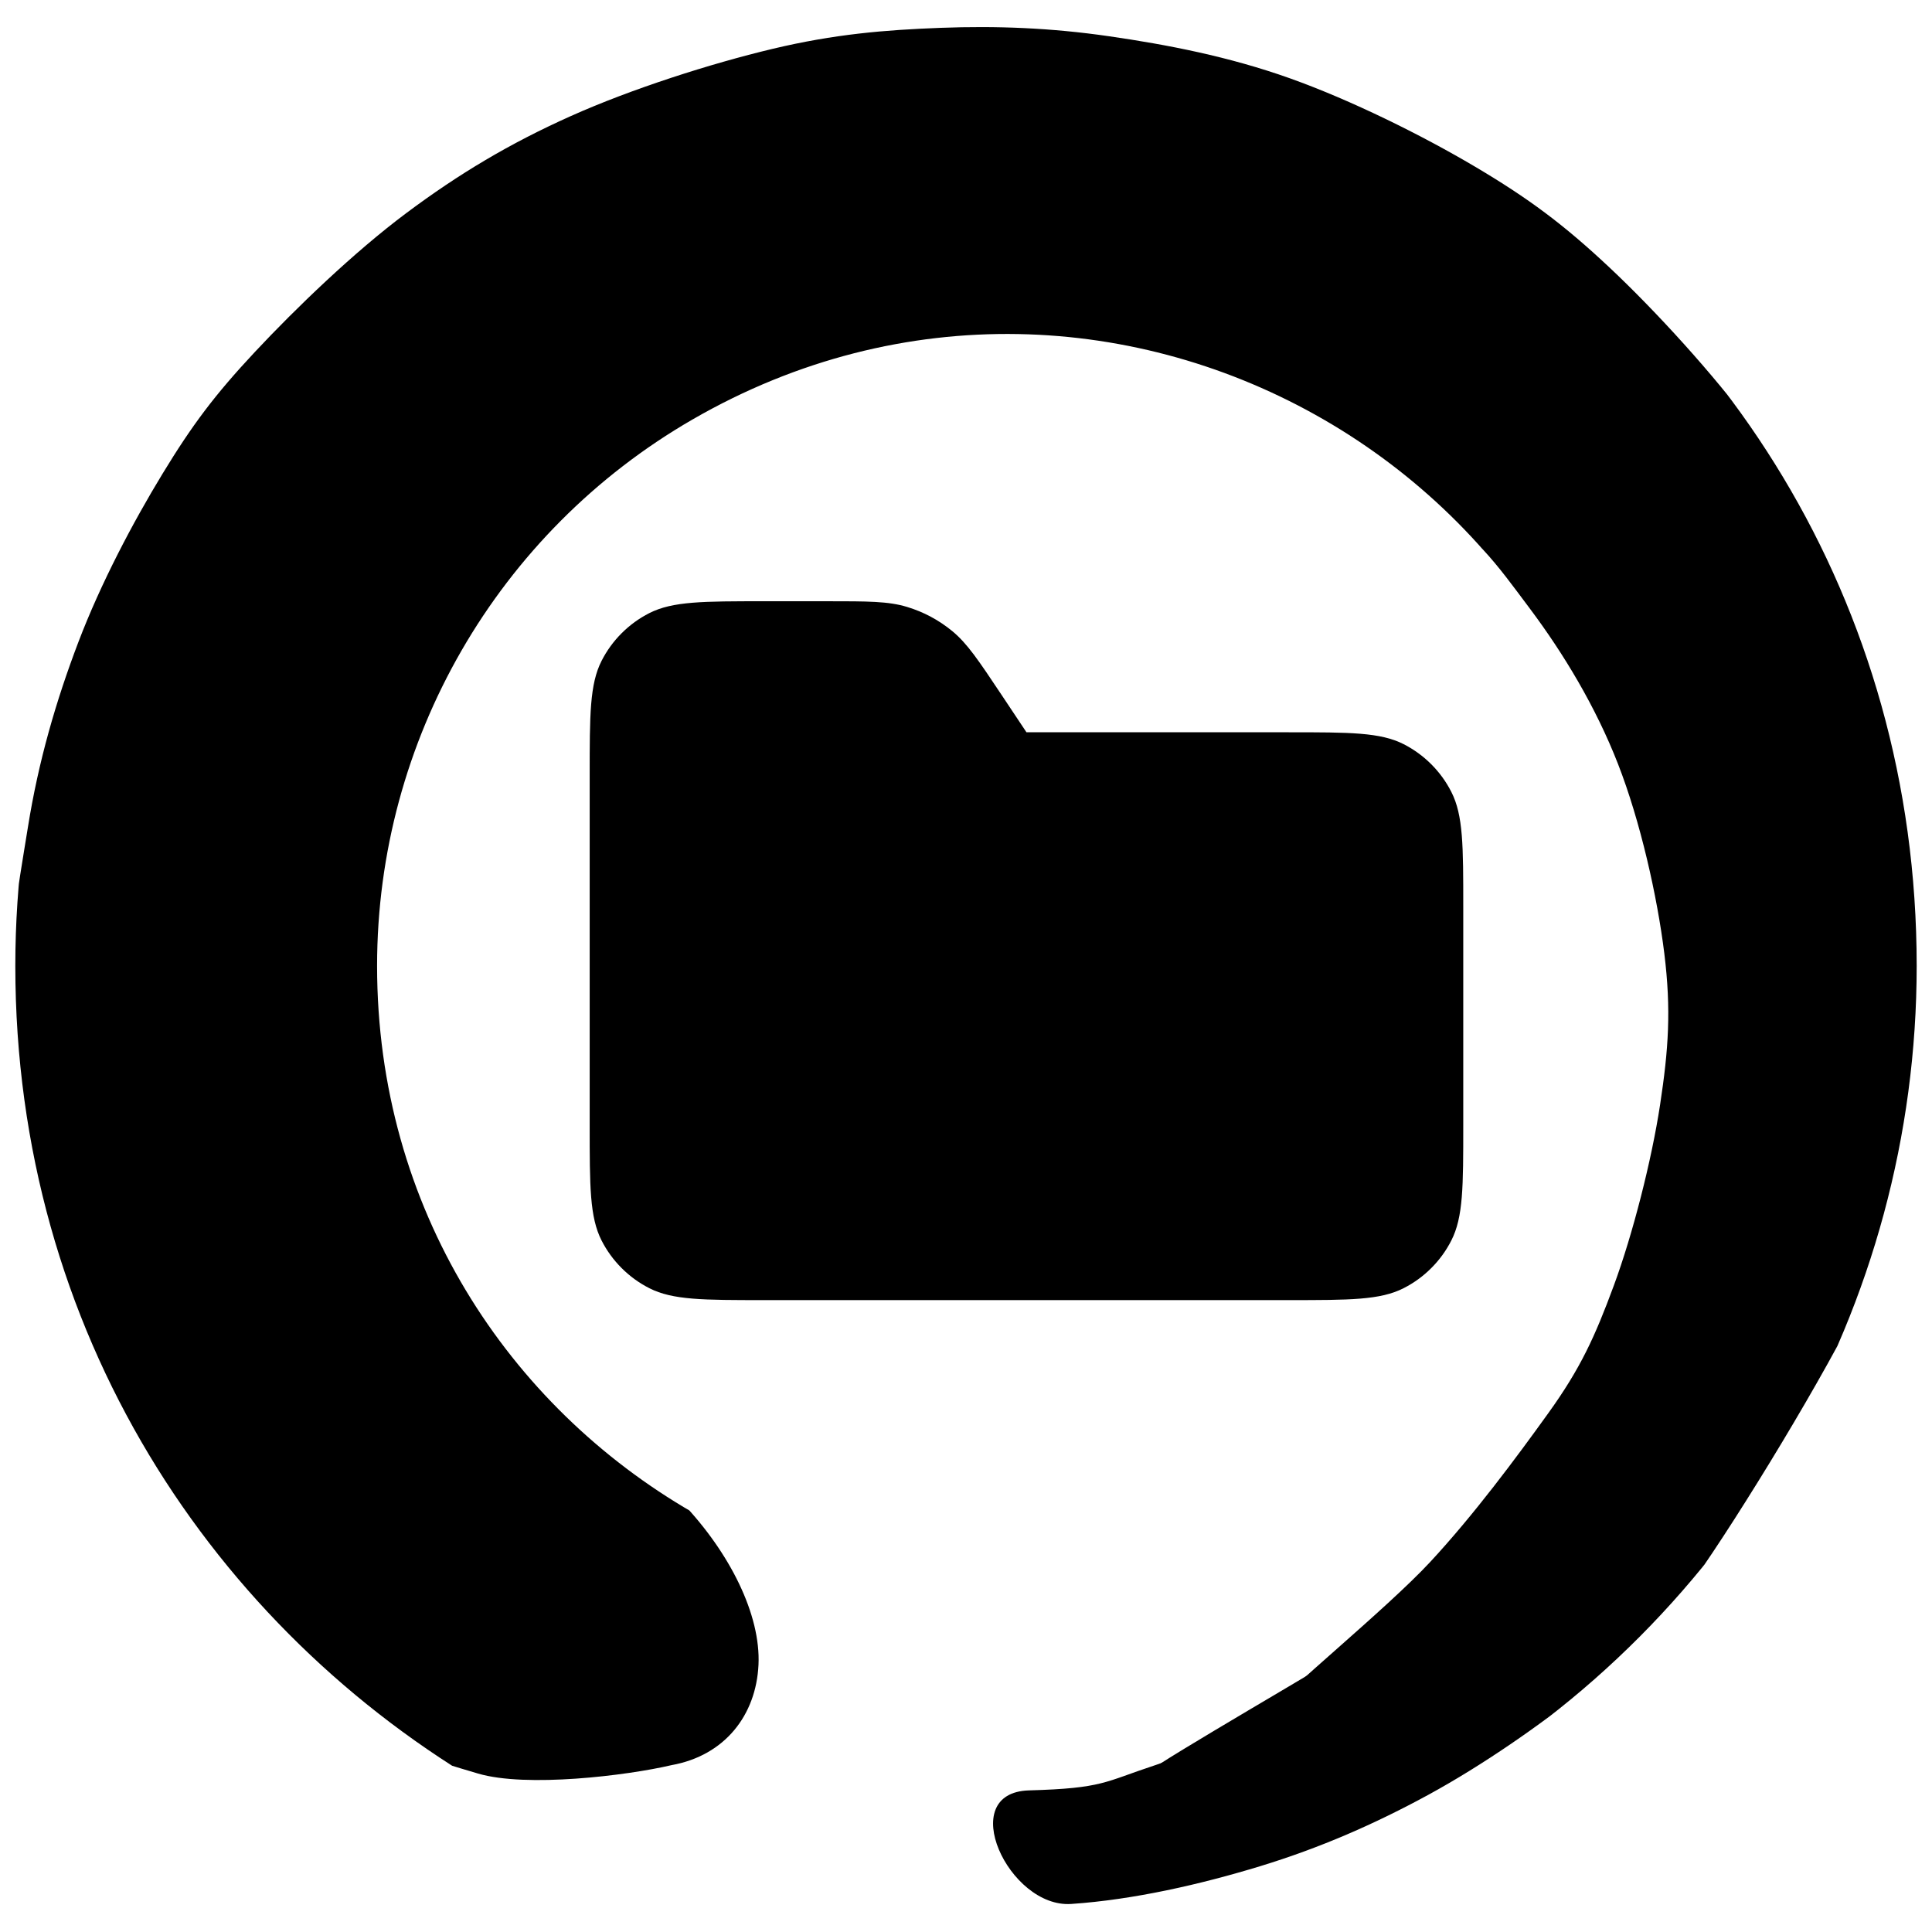
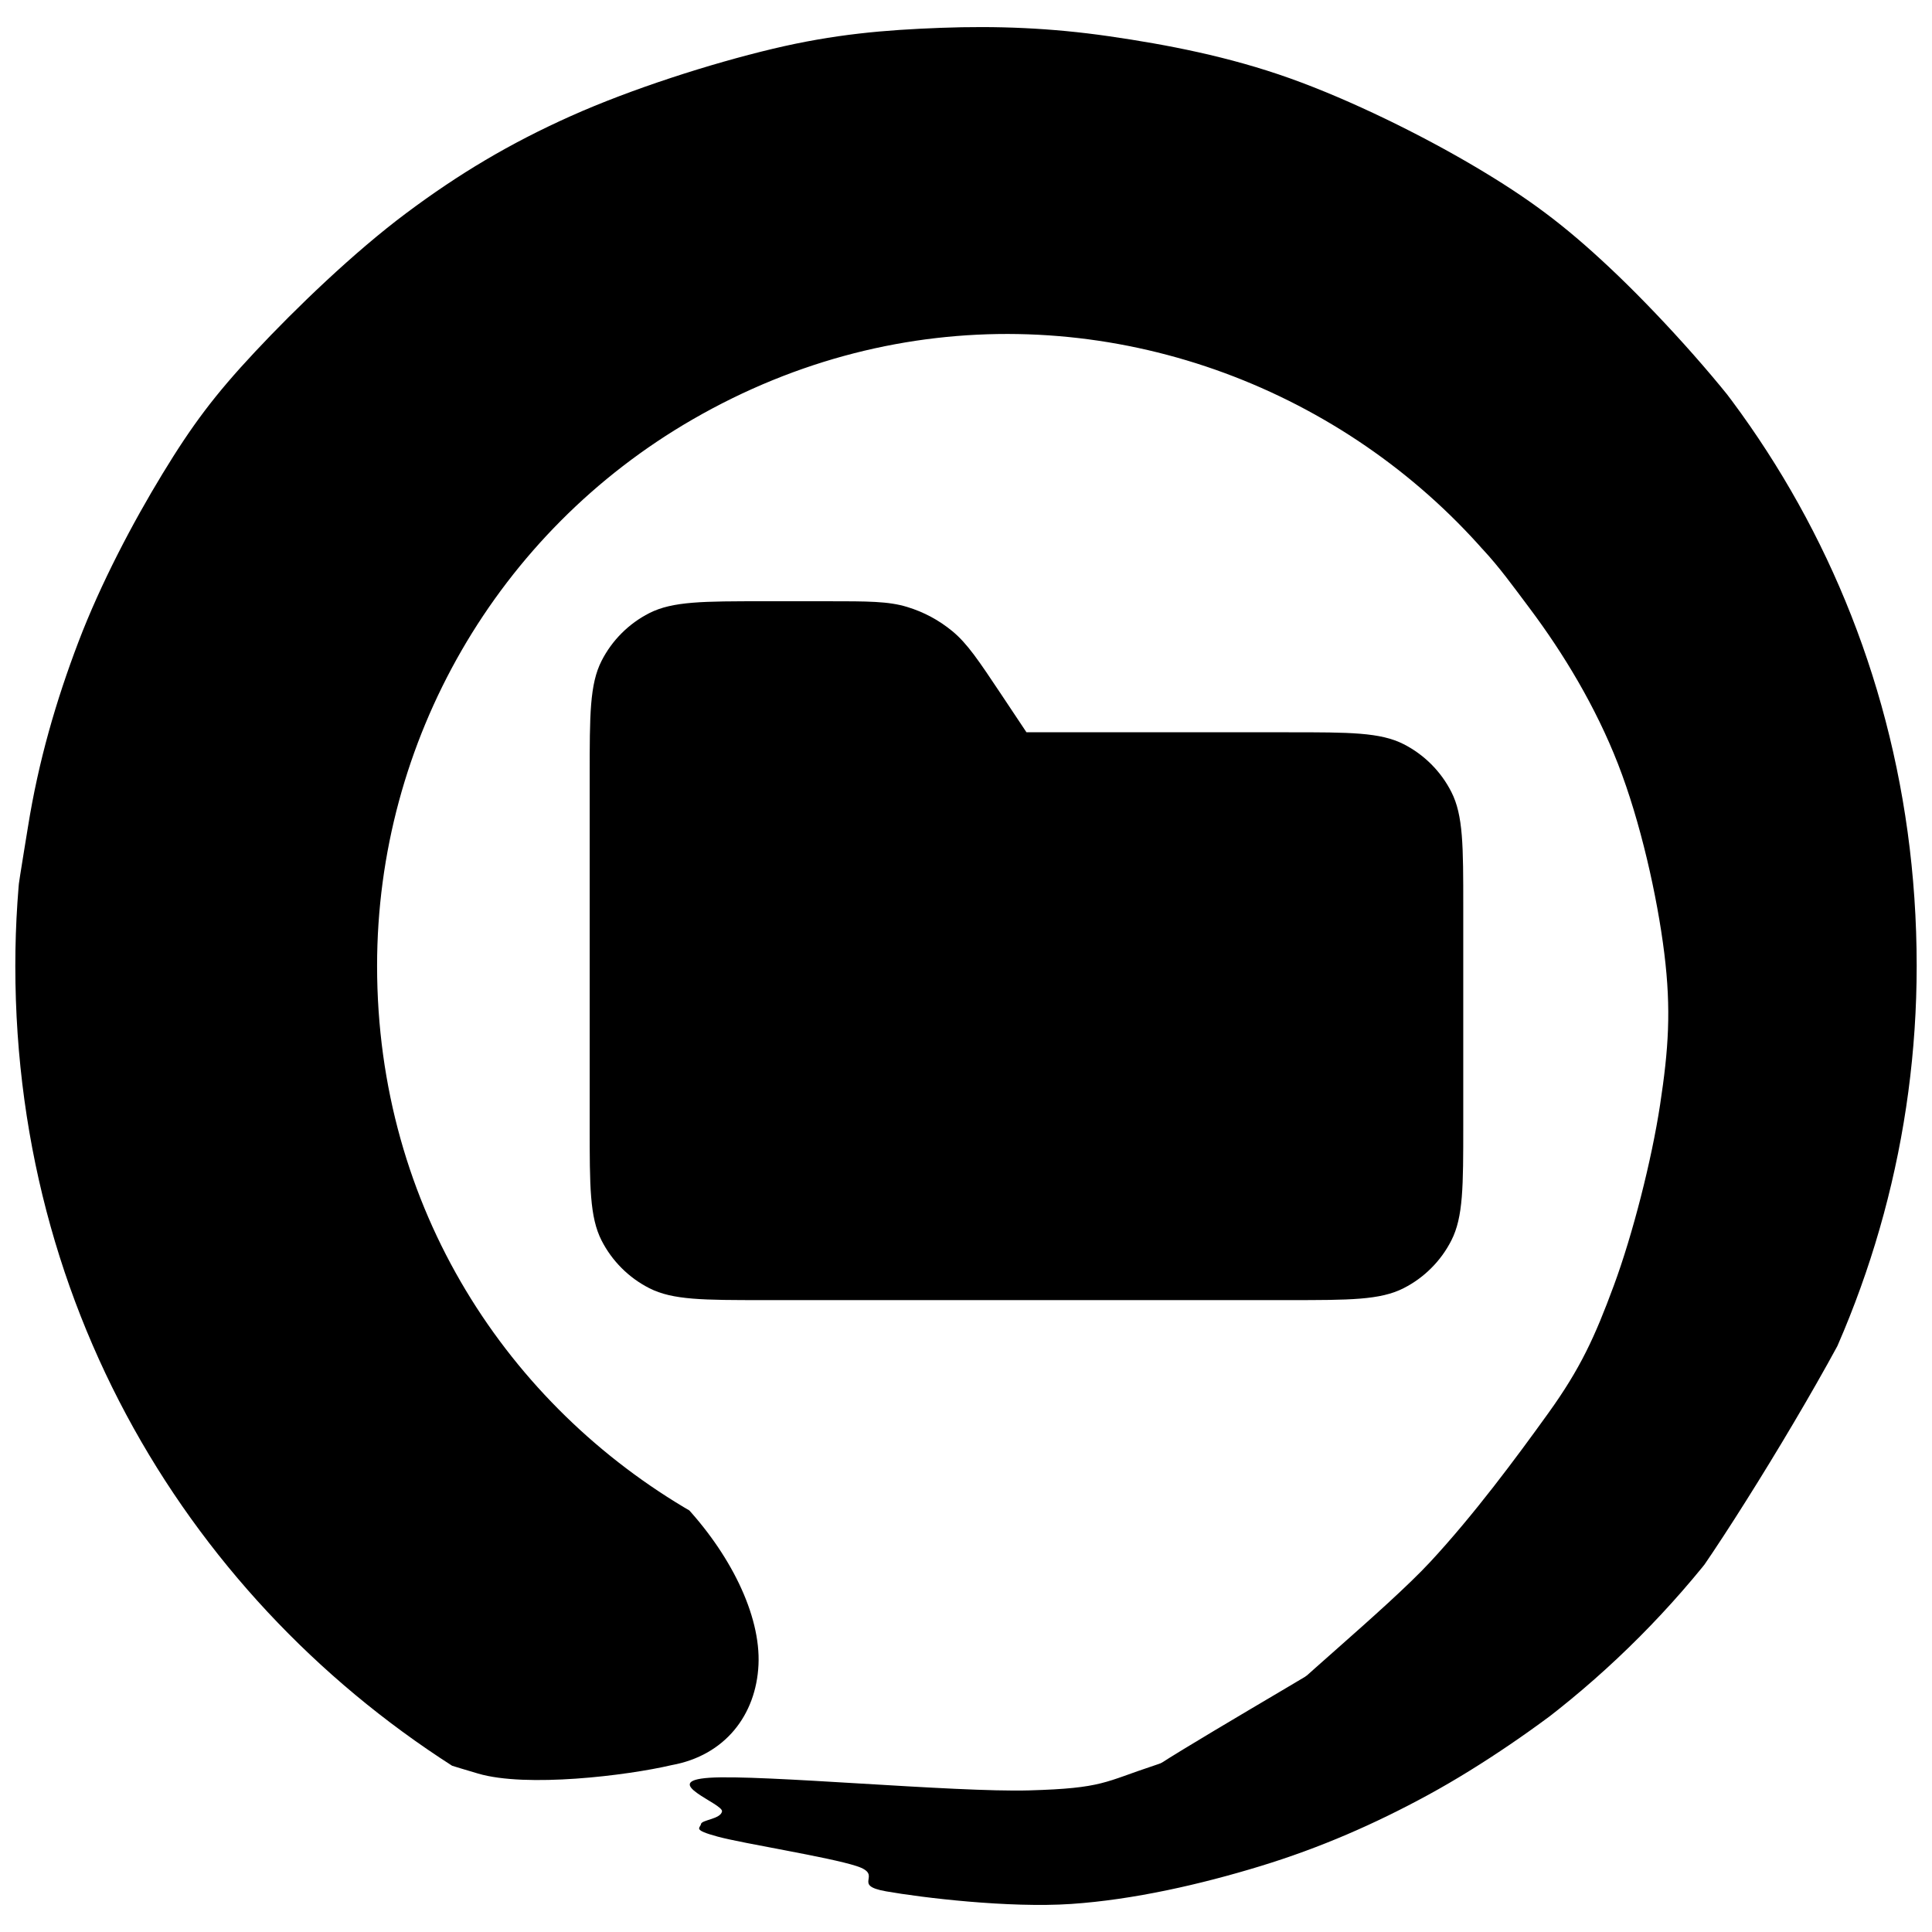
<svg xmlns="http://www.w3.org/2000/svg" width="1080" zoomAndPan="magnify" viewBox="0 0 810 810" height="1080" preserveAspectRatio="xMidYMid meet" version="1.0">
  <defs>
    <clipPath id="f44ef818a8">
      <path d="M 6 11 L 804 11 L 804 799 L 6 799 Z M 6 11 " clip-rule="nonzero" />
    </clipPath>
    <clipPath id="644b2689da">
      <path d="M 6.422 404.957 C 6.422 711.781 338.57 903.547 604.289 750.137 C 727.609 678.938 803.578 547.355 803.578 404.957 C 803.578 98.129 471.43 -93.637 205.711 59.777 C 82.387 130.977 6.422 262.559 6.422 404.957 Z M 158.094 404.957 C 158.094 608.602 378.547 735.879 554.906 634.059 C 636.758 586.805 687.18 499.469 687.18 404.957 C 687.18 201.312 466.727 74.031 290.367 175.855 C 208.512 223.109 158.094 310.445 158.094 404.957 Z M 158.094 404.957 " clip-rule="evenodd" />
    </clipPath>
  </defs>
  <g clip-path="url(#f44ef818a8)">
    <g clip-path="url(#644b2689da)">
-       <path fill="#000000" d="M 394.418 11.668 C 417.926 10.789 440.57 11.668 464.961 15.195 C 489.355 18.723 515.227 23.715 540.797 32.832 C 566.371 41.949 596.055 56.641 618.398 69.867 C 640.742 83.098 655.434 93.977 674.832 112.195 C 694.234 130.414 718.926 157.469 734.797 179.211 C 750.668 200.957 760.07 220.359 770.07 242.703 C 780.07 265.047 788.887 287.375 794.762 313.25 C 800.633 339.121 804.762 370.566 805.344 397.902 C 805.926 425.238 802.395 452.875 798.289 477.266 C 794.176 501.656 795.344 513.418 780.652 544.281 C 765.961 575.145 729.508 635.109 710.109 662.445 C 690.707 689.781 682.773 693.309 664.254 708.301 C 645.734 723.289 621.625 740.043 599 752.391 C 576.371 764.734 553.445 774.734 528.453 782.371 C 503.465 790.008 475.246 796.48 449.09 798.242 C 422.938 800.008 400.293 751.508 431.453 750.629 C 462.617 749.742 462.902 747.102 484.363 740.043 C 505.824 732.988 538.453 720.062 560.199 708.301 C 581.945 696.535 597.234 685.375 614.871 669.5 C 632.508 653.629 651.906 632.164 666.016 613.066 C 680.125 593.965 690.707 574.566 699.527 554.863 C 708.34 535.164 714.816 512.836 718.926 494.902 C 723.035 476.965 726.863 441.109 724.215 447.285 C 721.57 453.457 720.891 498.68 710.008 525.719 C 699.125 552.754 685.125 588.258 666.605 611.766 C 648.09 635.273 606.973 676.219 585.809 691.207 C 564.645 706.199 535.441 717.898 536.023 714.371 C 536.605 710.844 581.312 674.582 599.598 654.883 C 617.883 635.184 635.633 611.258 649.16 592.438 C 662.688 573.621 668.66 560.457 676.598 538.992 C 684.535 517.527 692.469 486.383 696 463.156 C 699.527 439.93 700.707 423.473 697.762 399.664 C 694.816 375.855 687.762 344.41 678.359 320.301 C 668.961 296.195 655.434 273.867 641.324 255.047 C 627.219 236.23 618.699 223.602 593.707 207.43 C 568.719 191.258 516.406 167.449 491.418 158.051 C 466.426 148.648 464.664 151.297 443.801 150.992 C 422.938 150.695 394.418 148.648 366.199 156.285 C 337.98 163.922 301.527 177.449 274.492 196.848 C 247.453 216.25 220.402 248.574 203.945 272.684 C 187.492 296.793 181.02 313.25 175.73 341.469 C 170.438 369.684 166.91 409.949 172.203 441.992 C 177.492 474.039 189.84 505.484 207.473 533.699 C 228 566 257 600 286 630 C 306 651 319 677 318 698 C 317 719 304 736 281.547 740.043 C 262.73 744.453 220.664 749.543 200.422 743.57 C 180.176 737.602 164.984 732.758 149.273 724.172 C 133.562 715.586 127.531 712.707 108.711 687.137 C 89.895 661.562 53.457 612.766 36.402 570.738 C 19.348 528.711 10.531 472.273 6.422 434.938 C 2.312 397.602 7.305 374.391 11.711 346.758 C 16.121 319.121 23.477 293.848 32.875 269.156 C 42.277 244.465 55.801 218.895 68.148 198.613 C 80.496 178.332 89.895 165.684 106.949 147.469 C 124.004 129.25 148.391 105.723 170.438 89.27 C 192.484 72.812 213.648 60.168 239.219 48.707 C 264.793 37.242 298 26.66 323.875 20.488 C 349.746 14.312 370.91 12.551 394.418 11.668 " fill-opacity="1" fill-rule="evenodd" />
+       <path fill="#000000" d="M 394.418 11.668 C 417.926 10.789 440.57 11.668 464.961 15.195 C 489.355 18.723 515.227 23.715 540.797 32.832 C 566.371 41.949 596.055 56.641 618.398 69.867 C 640.742 83.098 655.434 93.977 674.832 112.195 C 694.234 130.414 718.926 157.469 734.797 179.211 C 750.668 200.957 760.07 220.359 770.07 242.703 C 780.07 265.047 788.887 287.375 794.762 313.25 C 800.633 339.121 804.762 370.566 805.344 397.902 C 805.926 425.238 802.395 452.875 798.289 477.266 C 794.176 501.656 795.344 513.418 780.652 544.281 C 765.961 575.145 729.508 635.109 710.109 662.445 C 690.707 689.781 682.773 693.309 664.254 708.301 C 645.734 723.289 621.625 740.043 599 752.391 C 576.371 764.734 553.445 774.734 528.453 782.371 C 503.465 790.008 475.246 796.48 449.09 798.242 C 422.938 800.008 386.48 795.598 371.492 792.953 C 356.5 790.309 370.91 786.199 359.145 782.371 C 347.383 778.543 311.828 772.973 300.945 770.027 C 290.062 767.082 293.594 766.5 293.891 764.734 C 294.191 762.973 302.129 762.672 302.711 759.445 C 303.293 756.219 275.957 746.801 297.418 745.336 C 318.883 743.871 400.293 751.508 431.453 750.629 C 462.617 749.742 462.902 747.102 484.363 740.043 C 505.824 732.988 538.453 720.062 560.199 708.301 C 581.945 696.535 597.234 685.375 614.871 669.5 C 632.508 653.629 651.906 632.164 666.016 613.066 C 680.125 593.965 690.707 574.566 699.527 554.863 C 708.34 535.164 714.816 512.836 718.926 494.902 C 723.035 476.965 726.863 441.109 724.215 447.285 C 721.57 453.457 720.891 498.68 710.008 525.719 C 699.125 552.754 685.125 588.258 666.605 611.766 C 648.09 635.273 606.973 676.219 585.809 691.207 C 564.645 706.199 535.441 717.898 536.023 714.371 C 536.605 710.844 581.312 674.582 599.598 654.883 C 617.883 635.184 635.633 611.258 649.16 592.438 C 662.688 573.621 668.66 560.457 676.598 538.992 C 684.535 517.527 692.469 486.383 696 463.156 C 699.527 439.93 700.707 423.473 697.762 399.664 C 694.816 375.855 687.762 344.41 678.359 320.301 C 668.961 296.195 655.434 273.867 641.324 255.047 C 627.219 236.23 618.699 223.602 593.707 207.43 C 568.719 191.258 516.406 167.449 491.418 158.051 C 466.426 148.648 464.664 151.297 443.801 150.992 C 422.938 150.695 394.418 148.648 366.199 156.285 C 337.98 163.922 301.527 177.449 274.492 196.848 C 247.453 216.25 220.402 248.574 203.945 272.684 C 187.492 296.793 181.02 313.25 175.73 341.469 C 170.438 369.684 166.91 409.949 172.203 441.992 C 177.492 474.039 189.84 505.484 207.473 533.699 C 228 566 257 600 286 630 C 306 651 319 677 318 698 C 317 719 304 736 281.547 740.043 C 262.73 744.453 220.664 749.543 200.422 743.57 C 180.176 737.602 164.984 732.758 149.273 724.172 C 133.562 715.586 127.531 712.707 108.711 687.137 C 89.895 661.562 53.457 612.766 36.402 570.738 C 19.348 528.711 10.531 472.273 6.422 434.938 C 2.312 397.602 7.305 374.391 11.711 346.758 C 16.121 319.121 23.477 293.848 32.875 269.156 C 42.277 244.465 55.801 218.895 68.148 198.613 C 80.496 178.332 89.895 165.684 106.949 147.469 C 124.004 129.25 148.391 105.723 170.438 89.27 C 192.484 72.812 213.648 60.168 239.219 48.707 C 264.793 37.242 298 26.66 323.875 20.488 C 349.746 14.312 370.91 12.551 394.418 11.668 " fill-opacity="1" fill-rule="evenodd" />
    </g>
  </g>
  <path fill="#000000" d="M 727.121 436.59 C 731.27 435.895 737.262 436.191 741.512 437.84 C 745.688 439.465 749.875 443.105 752.461 446.289 C 754.766 449.125 756.117 452.414 756.84 455.672 C 757.555 458.883 757.715 461.762 756.84 465.684 C 755.68 470.902 750.73 476.645 748.707 484.453 C 746.121 494.43 746.258 510.641 744.328 521.988 C 742.613 532.09 740.684 542.441 738.07 549.52 C 736.082 554.906 733.488 555.793 731.191 562.031 C 727.449 572.188 724.031 598.418 719.93 608.953 C 717.262 615.801 713.594 620.512 711.48 623.031 C 710.336 624.402 709.871 624.094 708.664 625.223 C 706.742 627.023 702.773 631.867 700.848 633.668 C 699.641 634.797 699.262 634.422 698.031 635.859 C 695.559 638.742 692.375 648.012 687.082 653.062 C 681.008 658.863 668.43 661.883 662.367 667.766 C 657.031 672.949 655.734 680.906 651.418 685.598 C 647.488 689.871 640.156 693.223 637.969 695.293 C 636.91 696.297 637.648 696.41 636.402 697.484 C 633.219 700.234 618.941 710.109 612.629 712.5 C 608.34 714.125 605.504 714.145 601.992 713.75 C 598.41 713.348 594.387 711.801 591.359 709.996 C 588.5 708.297 586.012 705.859 584.164 703.43 C 582.422 701.141 581.152 698.766 580.41 695.918 C 579.59 692.789 578.695 689.258 579.785 685.285 C 581.207 680.078 586.34 671.801 590.73 667.453 C 594.629 663.59 601.348 661.922 604.184 659.633 C 606.027 658.145 606.117 656.961 607.625 655.566 C 609.477 653.852 613.414 652.602 614.82 650.25 C 616.219 647.906 614.77 644.469 616.07 641.488 C 617.625 637.926 620.059 634.02 624.516 630.539 C 630.668 625.738 647.543 621.824 652.359 617.09 C 655.438 614.062 654.266 610.609 656.113 607.703 C 658.059 604.641 661.551 601.445 663.934 599.258 C 665.852 597.496 667.375 597.859 669.25 595.191 C 672.66 590.344 678.125 576.41 680.512 567.664 C 682.656 559.809 681.426 551.254 683.641 545.141 C 685.512 539.973 689.484 539.438 691.773 532.625 C 695.781 520.699 695.977 487.129 699.906 472.562 C 702.652 462.402 706.5 455.562 709.918 450.039 C 712.48 445.902 714.766 443.234 717.738 440.969 C 720.543 438.832 723.496 437.199 727.121 436.59 Z M 727.121 436.59 " fill-opacity="1" fill-rule="evenodd" />
  <path fill="#000000" d="M 579.695 675.895 C 585.539 675.293 590.492 675.898 594.629 677.469 C 598.309 678.867 601.227 680.844 603.664 684.148 C 606.586 688.105 609.707 695.465 609.949 700.648 C 610.172 705.363 607.984 710.414 606.02 714.008 C 604.301 717.156 603.367 718.953 599.34 721.473 C 592.391 725.828 571.41 732.836 562.41 734.832 C 556.559 736.133 553.531 736.836 549.051 735.621 C 543.98 734.238 537.062 730.188 533.727 725.797 C 530.527 721.582 490.5 739.035 485.629 741.328 C 463.273 751.852 548.32 702.641 553.309 699.258 C 558.328 695.855 583.609 673.211 589.84 670.621 C 597.289 667.527 572.215 676.668 579.695 675.895 Z M 579.695 675.895 " fill-opacity="1" fill-rule="evenodd" />
  <path fill="#000000" d="M 247.227 325.324 C 247.227 299.688 247.227 286.867 252.207 277.07 C 254.402 272.762 257.211 268.898 260.629 265.477 C 264.051 262.059 267.914 259.25 272.223 257.055 C 282.02 252.074 294.84 252.074 320.477 252.074 L 346.684 252.074 C 363.898 252.074 372.484 252.074 380.285 254.457 C 387.262 256.57 393.566 259.941 399.203 264.562 C 405.52 269.746 410.281 276.906 419.824 291.207 L 430.352 307.012 L 540.227 307.012 C 565.863 307.012 578.684 307.012 588.48 311.992 C 592.785 314.191 596.648 317 600.066 320.418 C 603.48 323.836 606.285 327.699 608.477 332.008 C 613.477 341.805 613.477 354.625 613.477 380.262 L 613.477 471.824 C 613.477 497.461 613.477 510.281 608.477 520.078 C 606.285 524.383 603.48 528.242 600.062 531.66 C 596.645 535.078 592.785 537.883 588.48 540.074 C 578.684 545.074 565.863 545.074 540.227 545.074 L 320.477 545.074 C 294.84 545.074 282.02 545.074 272.223 540.074 C 267.918 537.883 264.051 535.078 260.633 531.66 C 257.215 528.246 254.406 524.383 252.207 520.078 C 247.227 510.281 247.227 497.461 247.227 471.824 Z M 247.227 325.324 " fill-opacity="1" fill-rule="nonzero" />
</svg>
